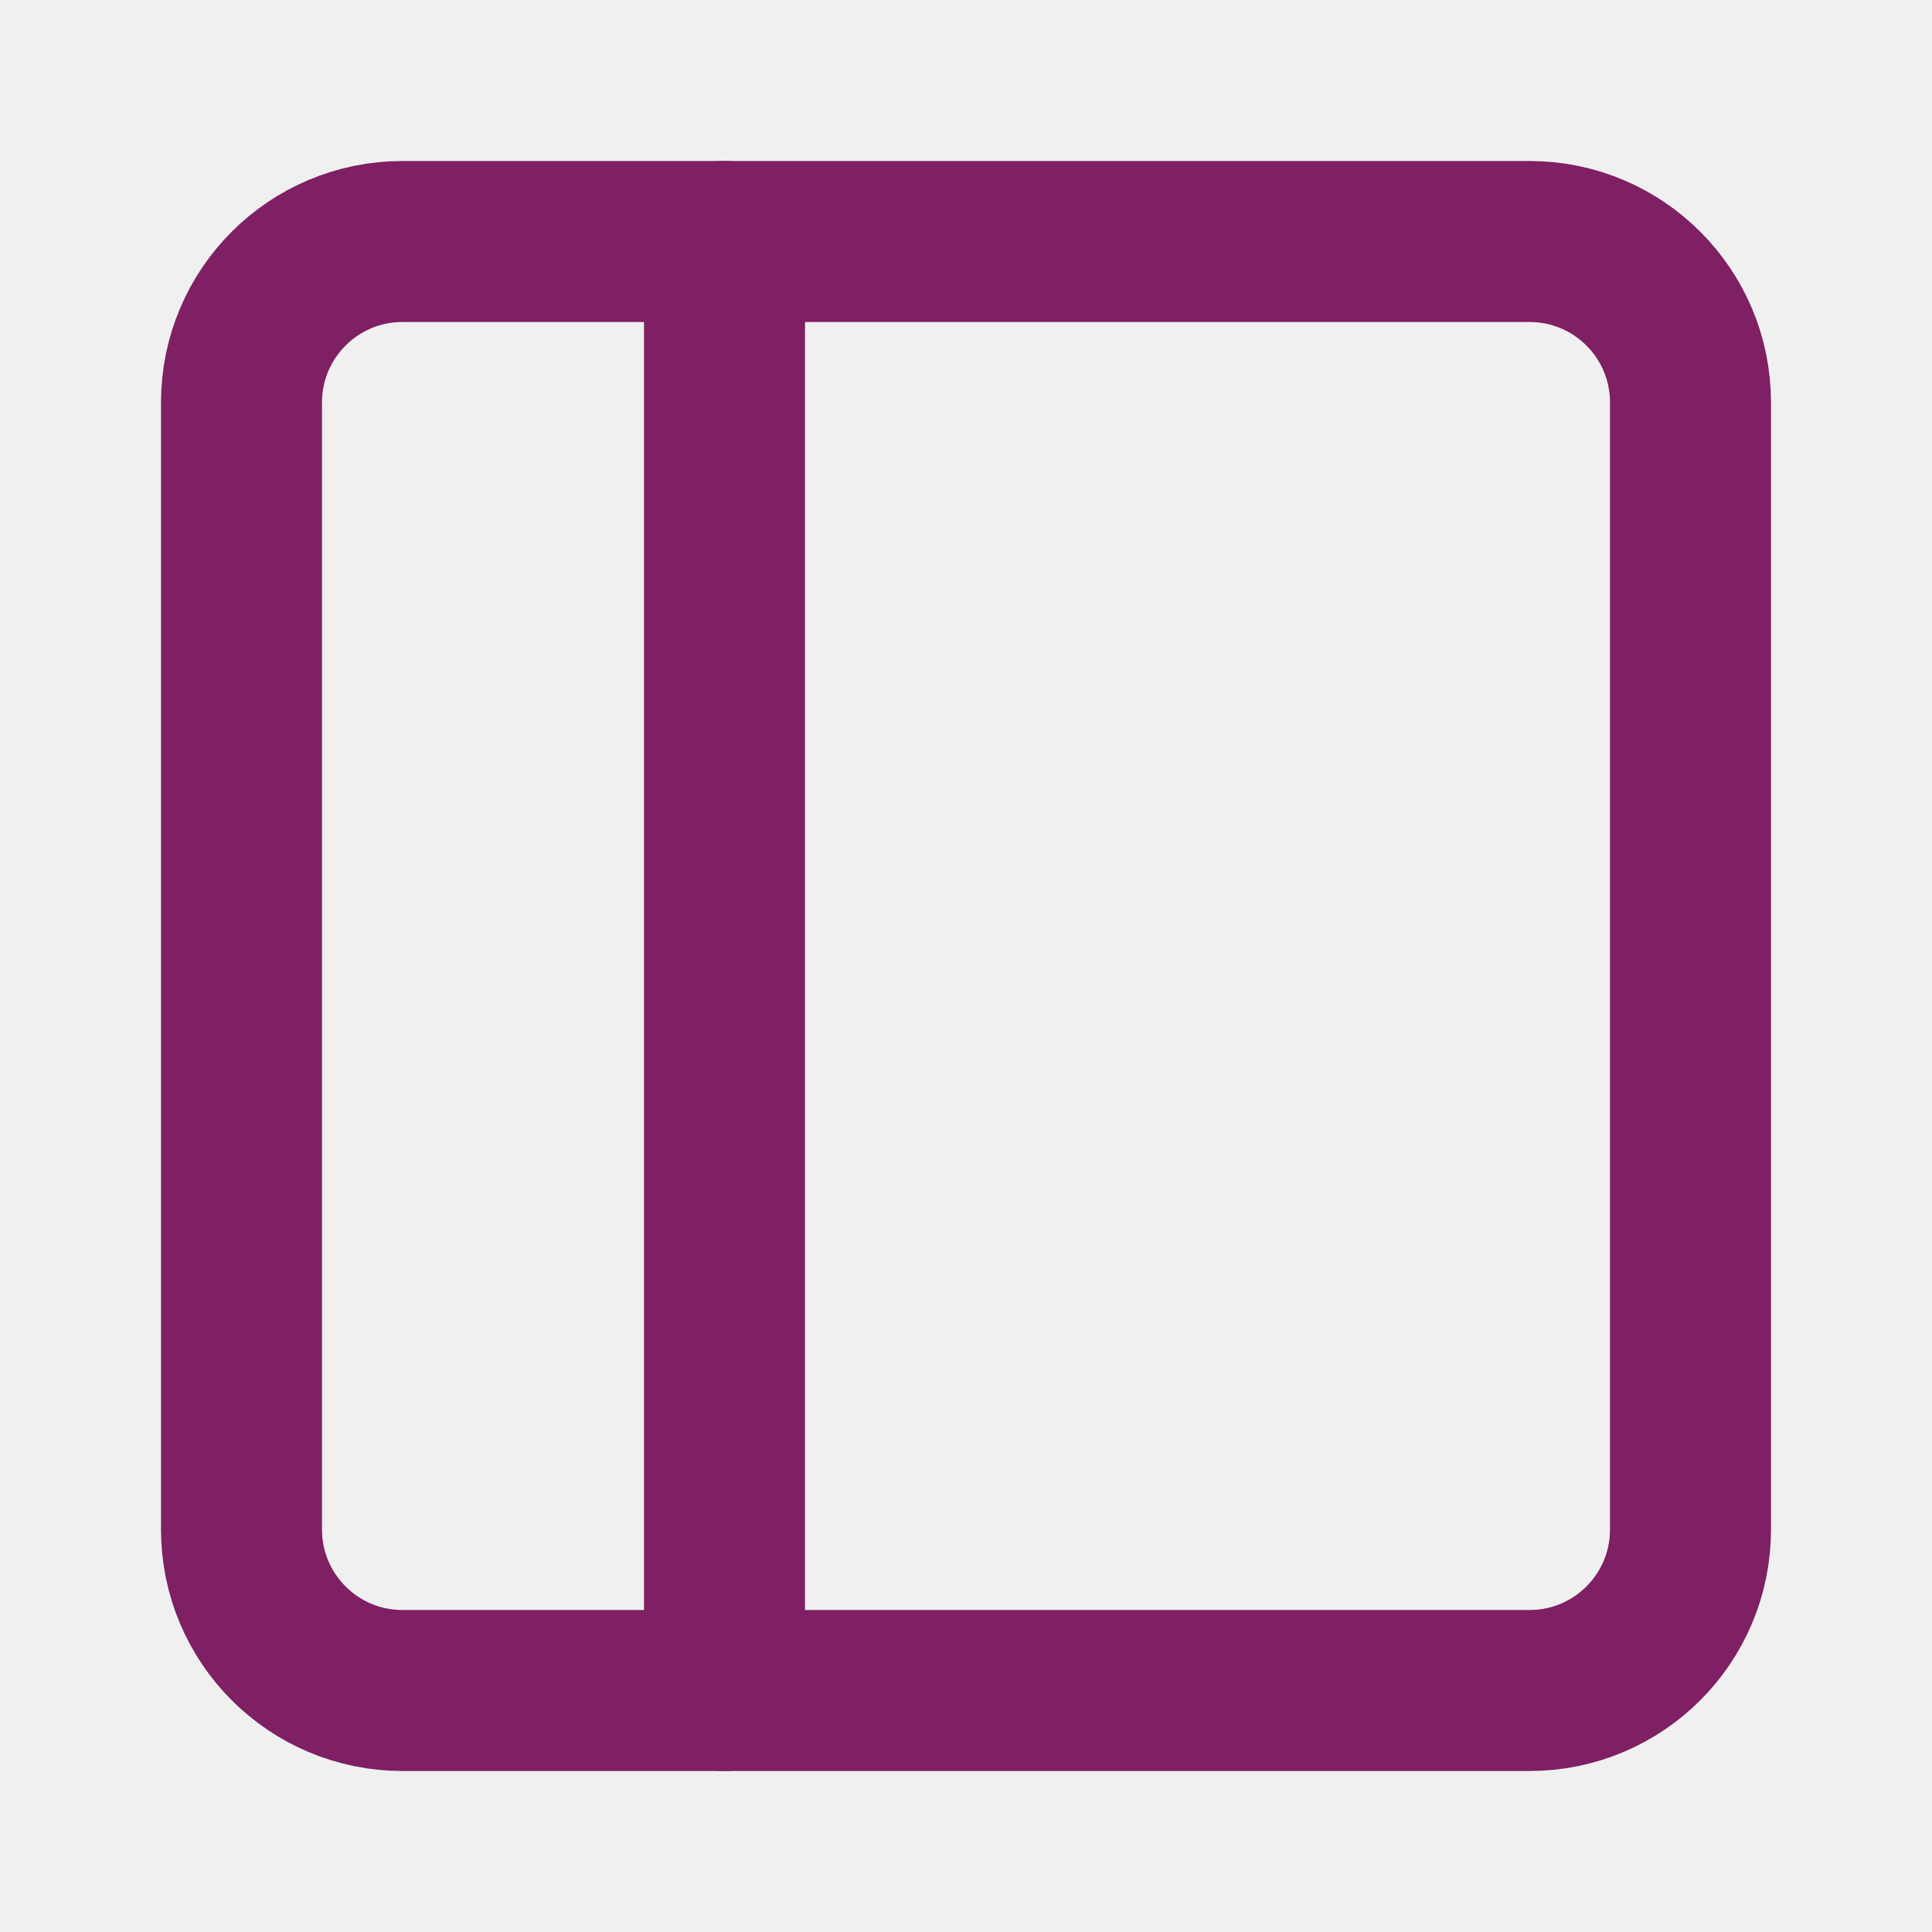
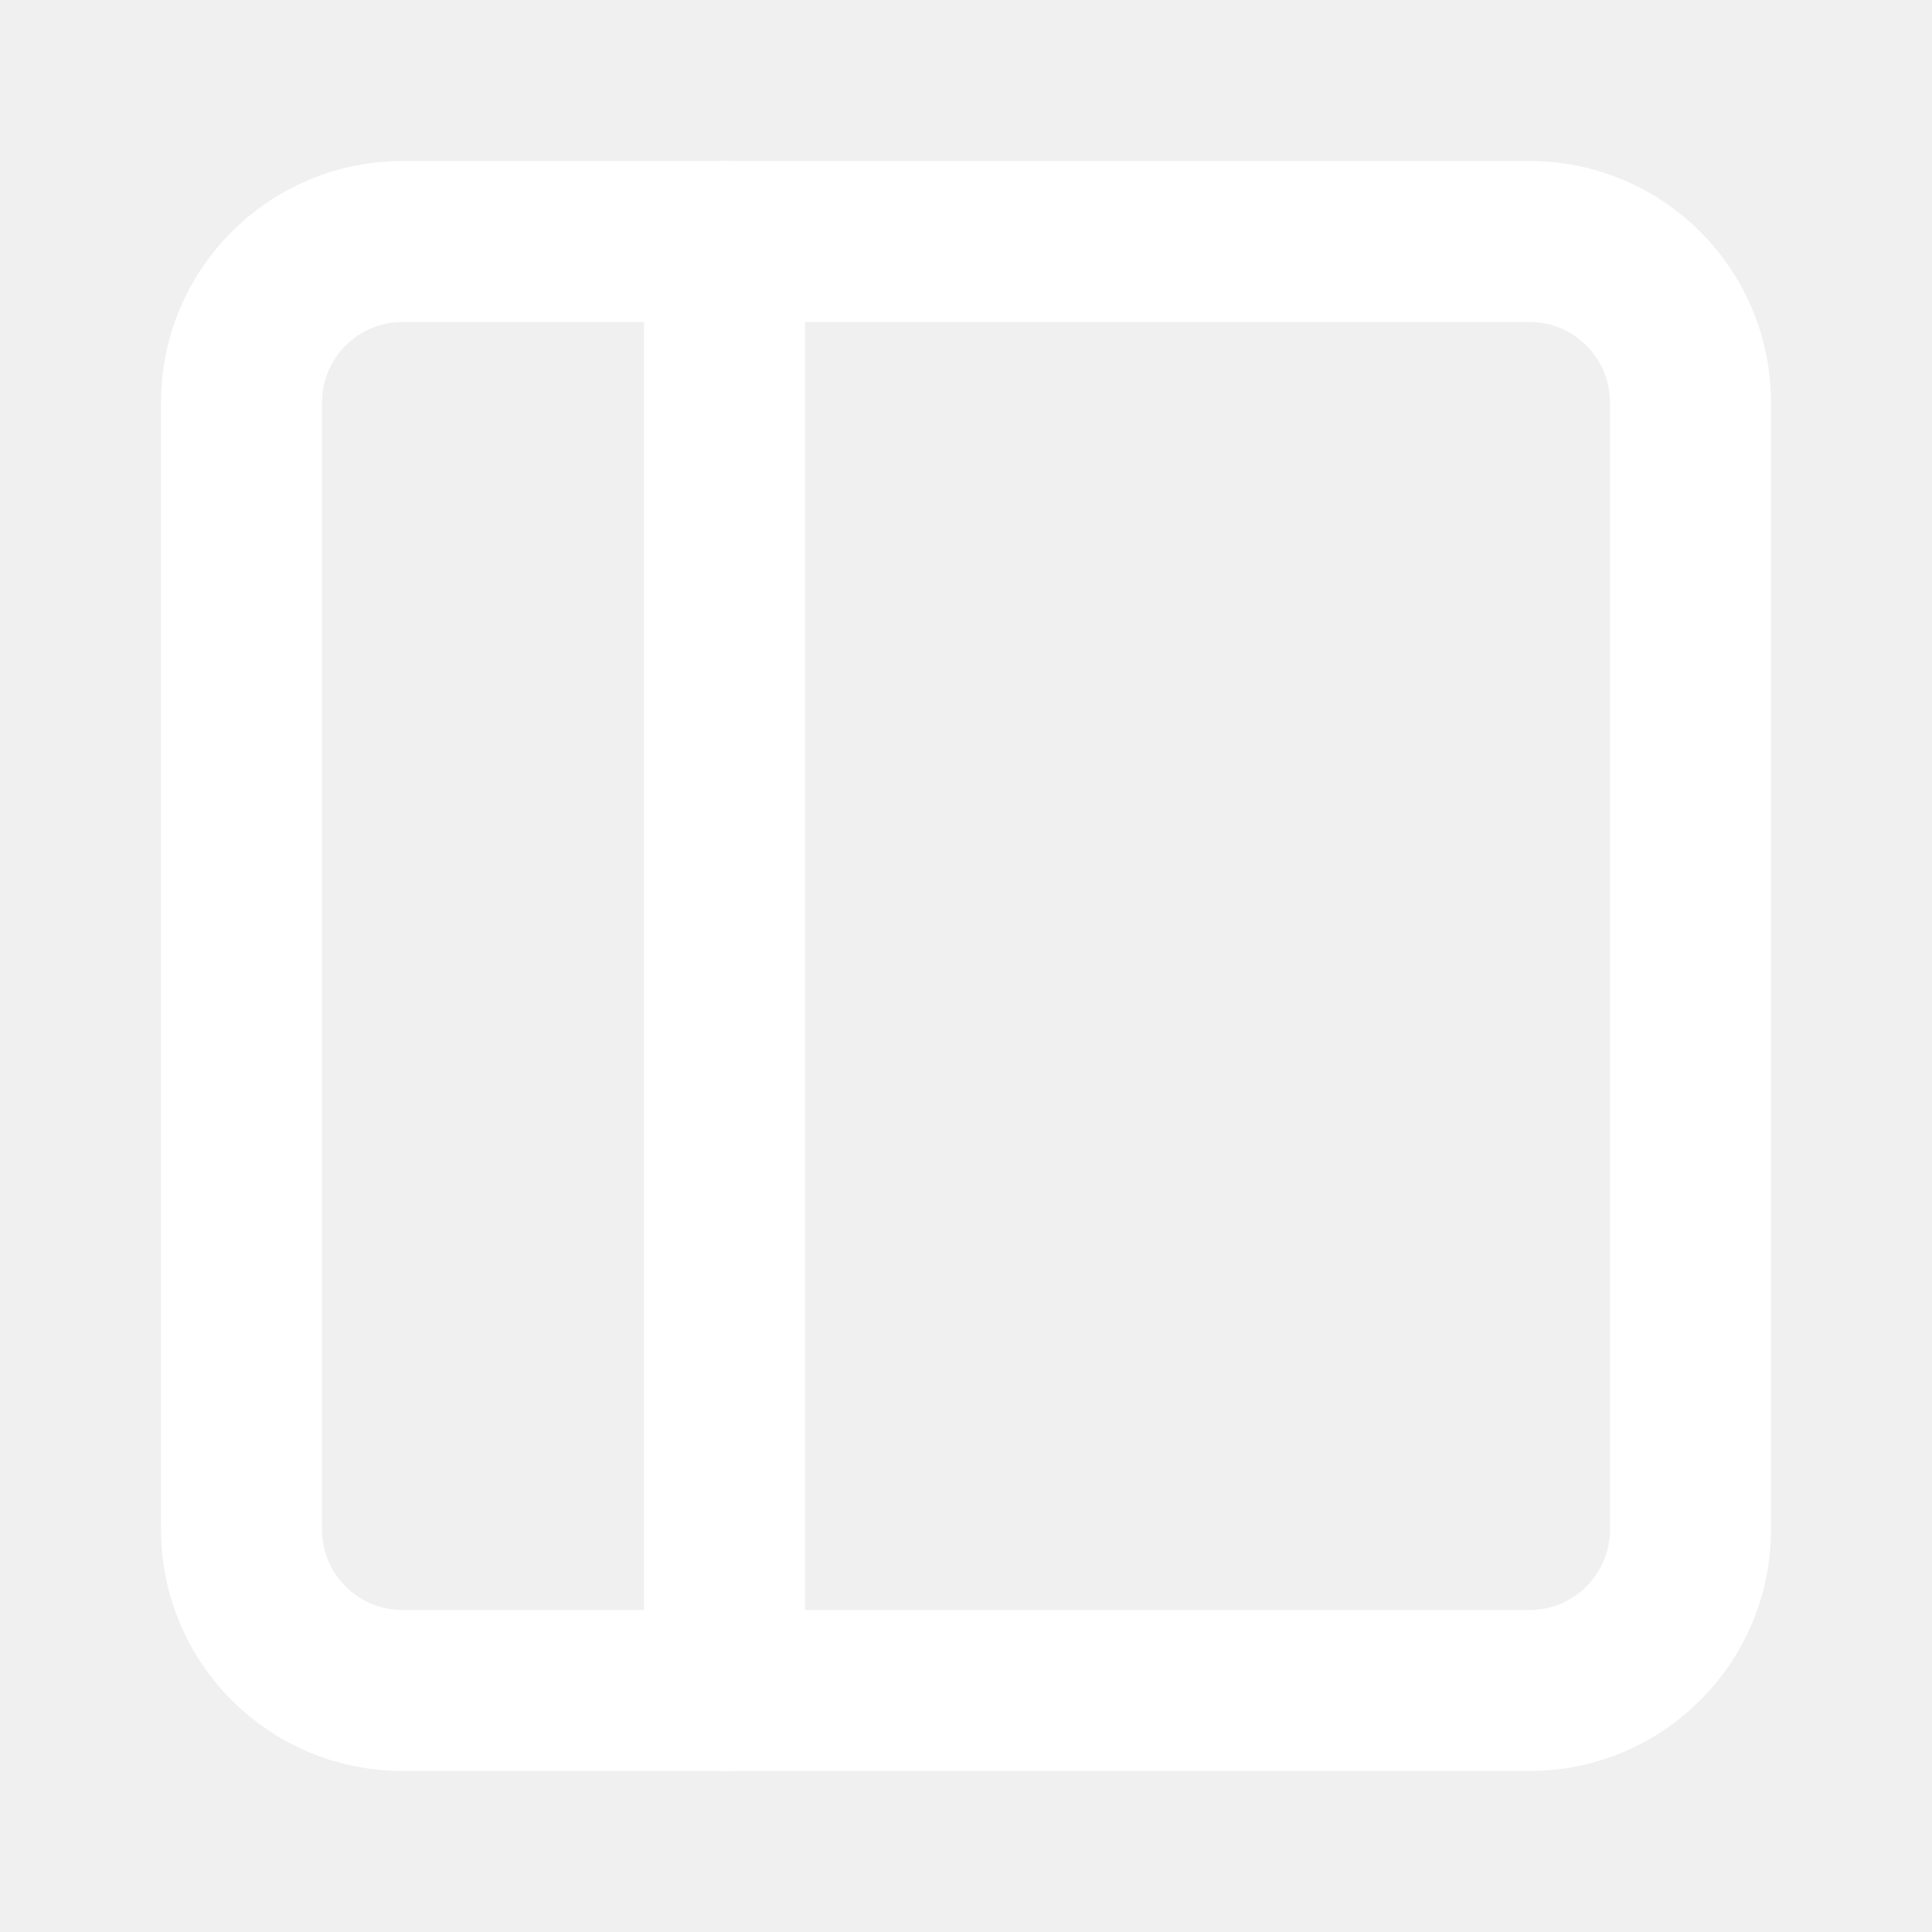
<svg xmlns="http://www.w3.org/2000/svg" width="24" height="24" viewBox="0 0 24 24" fill="none">
-   <path d="M19 3H5C3.895 3 3 3.895 3 5V19C3 20.105 3.895 21 5 21H19C20.105 21 21 20.105 21 19V5C21 3.895 20.105 3 19 3Z" stroke="#7E2063" stroke-width="2" stroke-linecap="round" stroke-linejoin="round" />
-   <path d="M9 3V21" stroke="#7E2063" stroke-width="2" stroke-linecap="round" stroke-linejoin="round" />
+   <path d="M19 3H5C3.895 3 3 3.895 3 5V19C3 20.105 3.895 21 5 21H19C20.105 21 21 20.105 21 19V5C21 3.895 20.105 3 19 3Z" stroke="white" stroke-width="2" stroke-linecap="round" stroke-linejoin="round" />
+   <path d="M9 3V21" stroke="white" stroke-width="2" stroke-linecap="round" stroke-linejoin="round" />
</svg>
